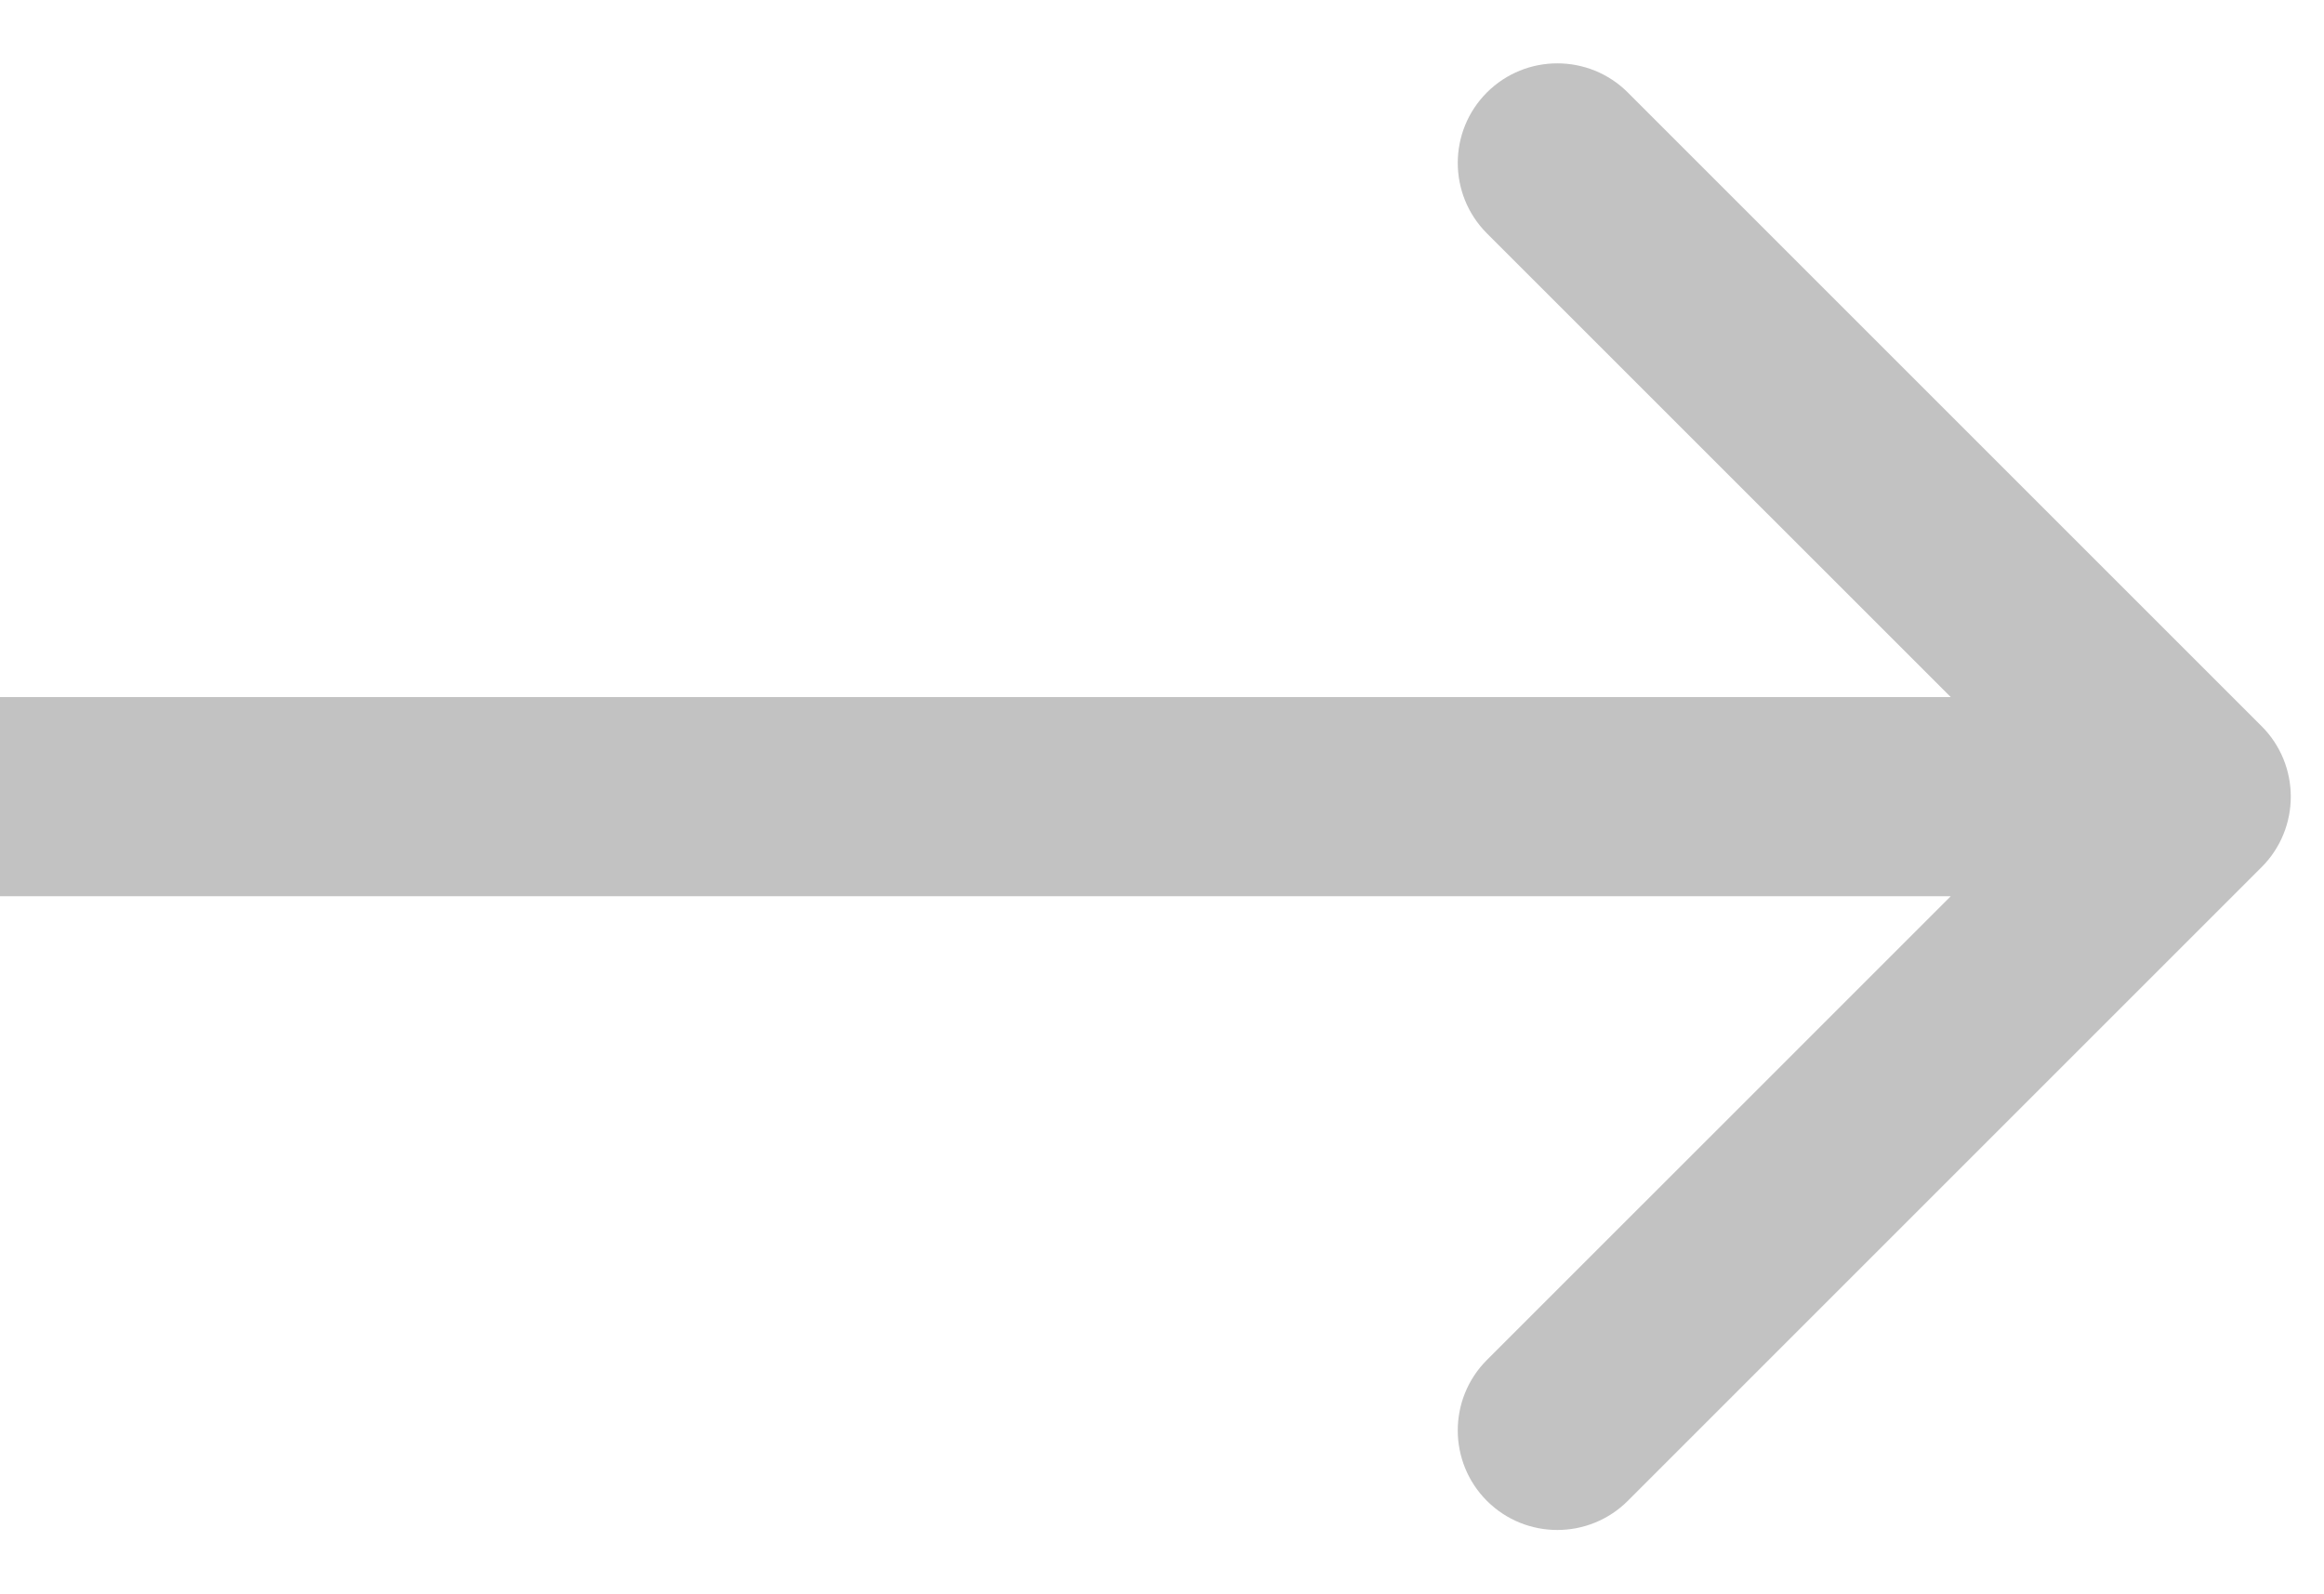
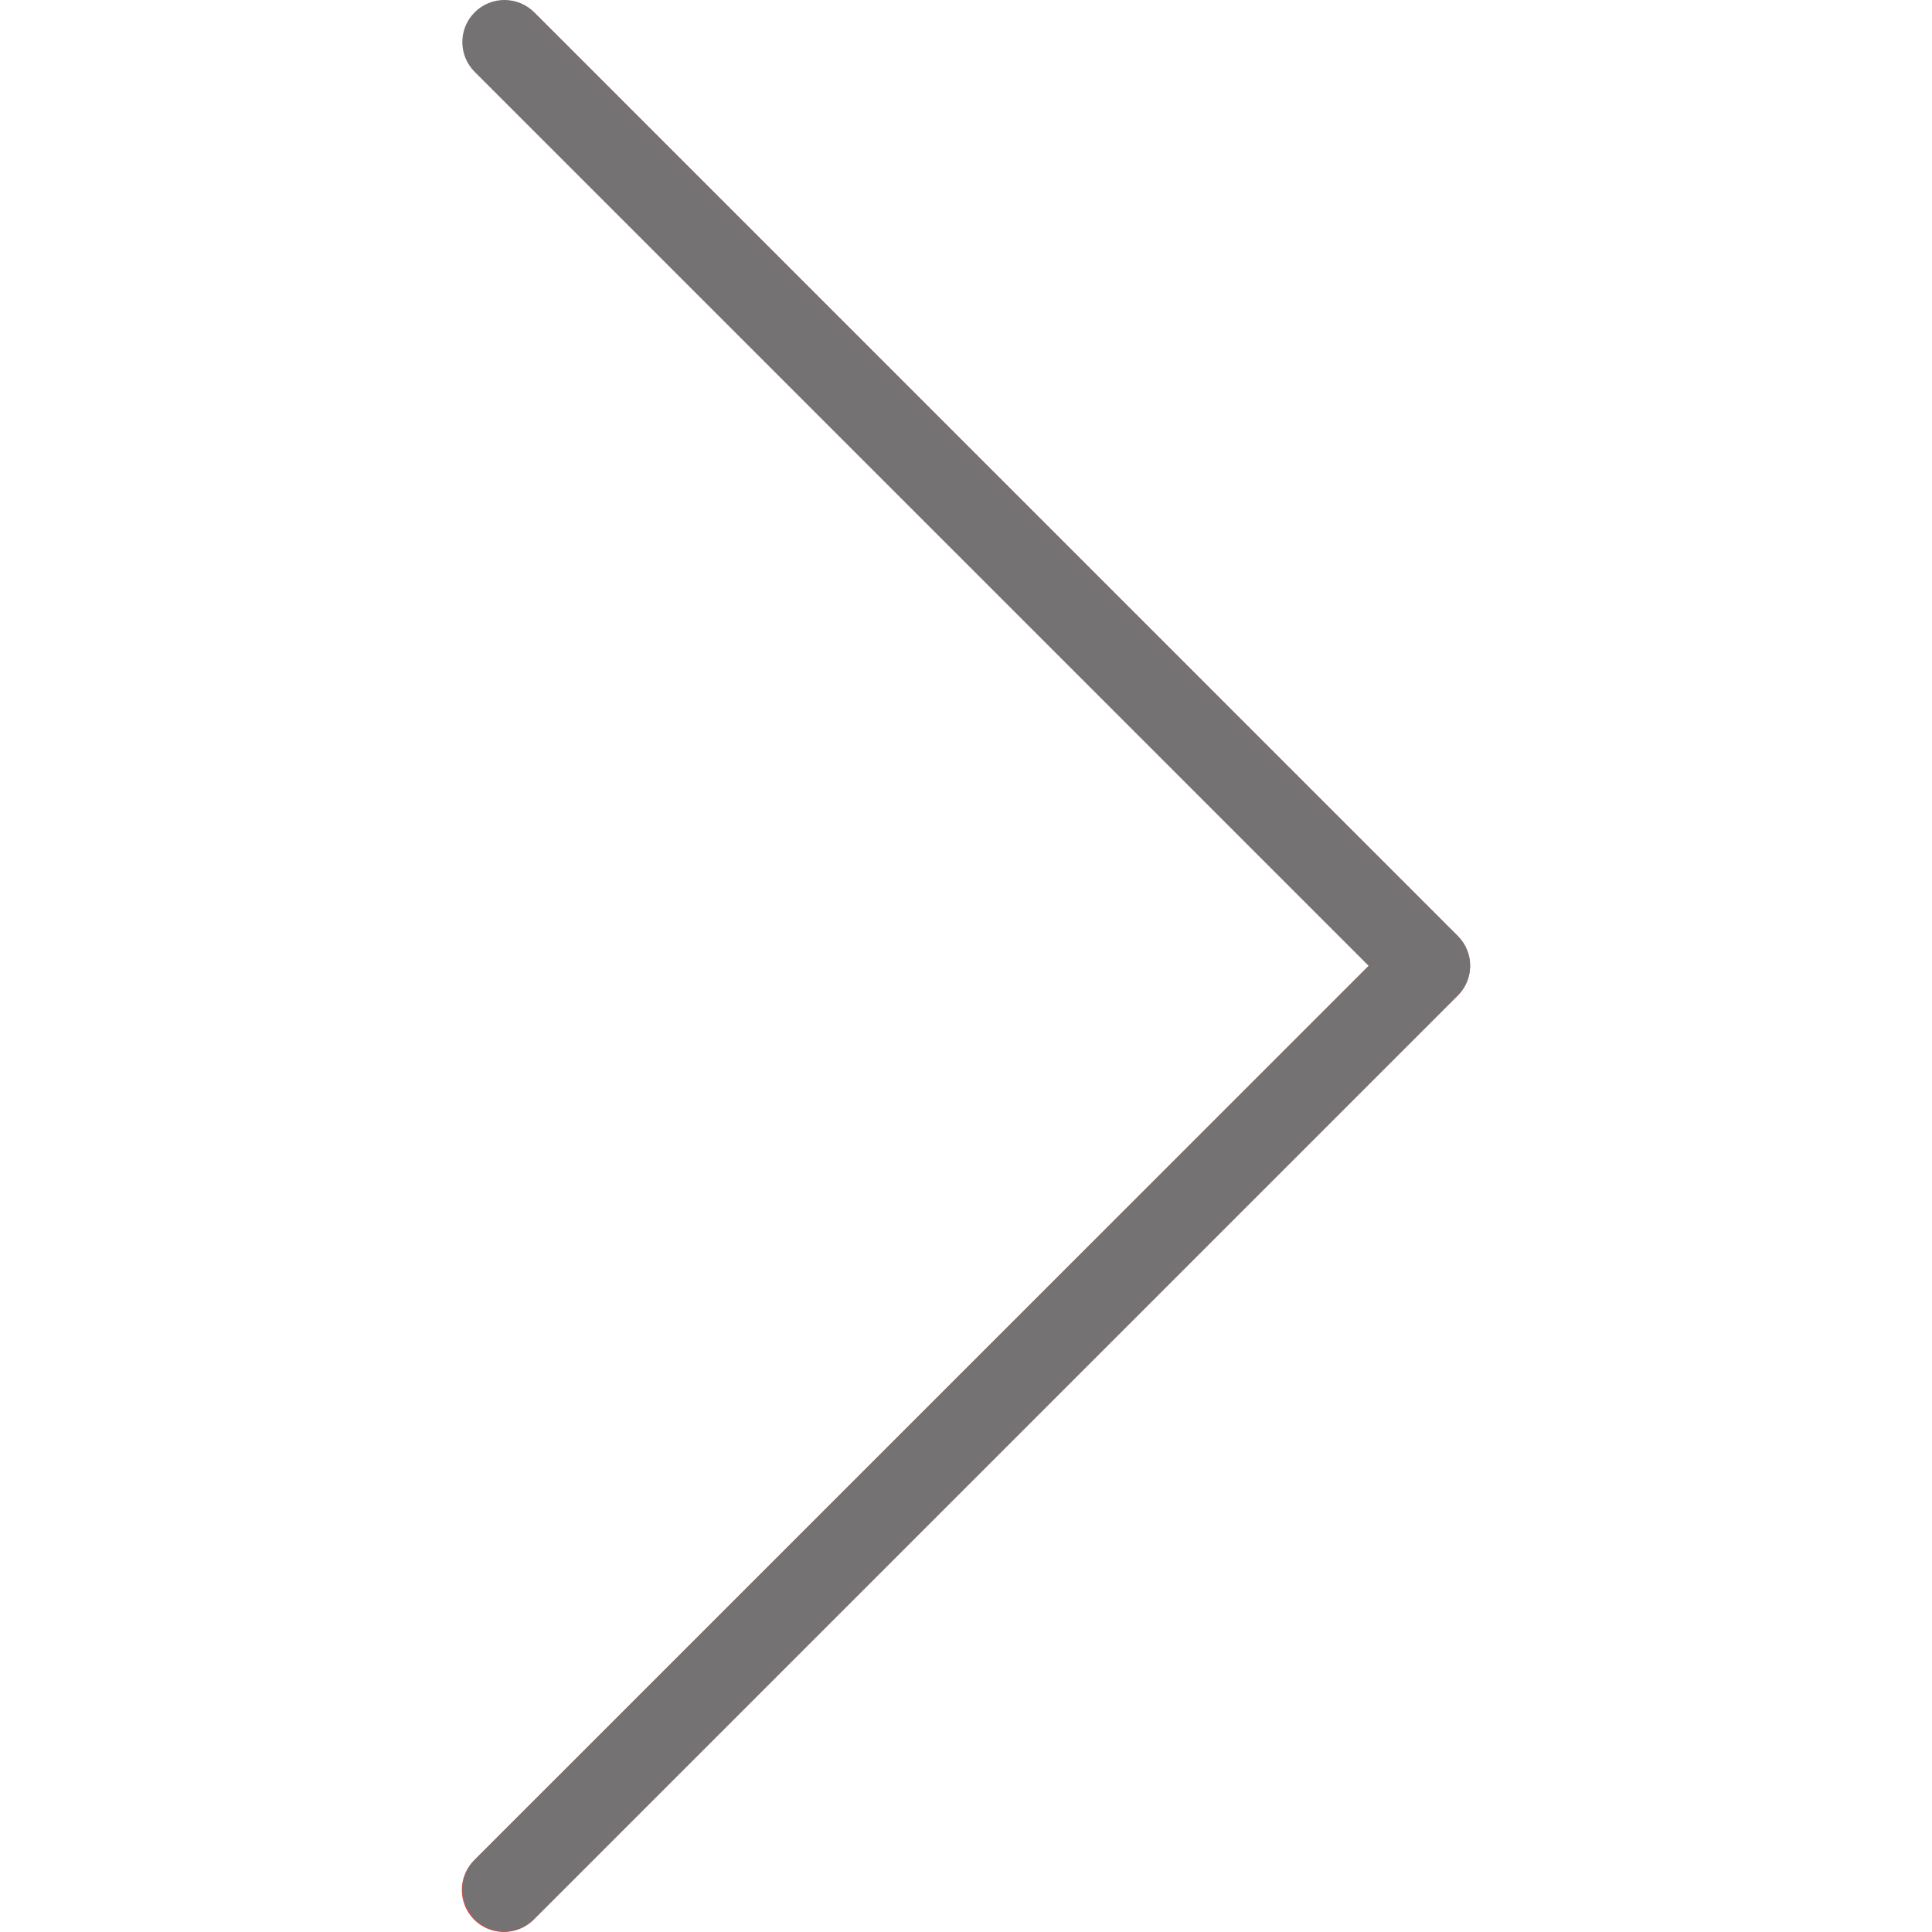
- <svg xmlns="http://www.w3.org/2000/svg" width="35" height="24" viewBox="0 0 35 24" fill="none">
-   <path d="M34.061 13.061C34.646 12.475 34.646 11.525 34.061 10.939L24.515 1.393C23.929 0.808 22.979 0.808 22.393 1.393C21.808 1.979 21.808 2.929 22.393 3.515L30.879 12L22.393 20.485C21.808 21.071 21.808 22.021 22.393 22.607C22.979 23.192 23.929 23.192 24.515 22.607L34.061 13.061ZM0 13.5H33V10.5H0V13.5Z" fill="#333333" fill-opacity="0.3" />
+ <svg xmlns="http://www.w3.org/2000/svg" version="1.1" id="Capa_1" x="0px" y="0px" viewBox="0 0 490.8 490.8" style="enable-background:new 0 0 490.8 490.8;" xml:space="preserve" width="512px" height="512px">
+   <g>
+     <path style="fill:#F44336;" d="M135.685,3.128c-4.237-4.093-10.99-3.975-15.083,0.262c-3.992,4.134-3.992,10.687,0,14.82  l227.115,227.136L120.581,472.461c-4.237,4.093-4.354,10.845-0.262,15.083c4.093,4.237,10.845,4.354,15.083,0.262  c0.089-0.086,0.176-0.173,0.262-0.262l234.667-234.667c4.164-4.165,4.164-10.917,0-15.083L135.685,3.128z" data-original="#F44336" />
+     <path d="M128.133,490.68c-5.891,0.011-10.675-4.757-10.686-10.648c-0.005-2.84,1.123-5.565,3.134-7.571l227.136-227.115  L120.581,18.232c-4.171-4.171-4.171-10.933,0-15.104c4.171-4.171,10.933-4.171,15.104,0l234.667,234.667  c4.164,4.165,4.164,10.917,0,15.083L135.685,487.544C133.685,489.551,130.967,490.68,128.133,490.68z" data-original="#000000" class="active-path" style="fill:#747272" data-old_color="#000000" />
+   </g>
</svg>
